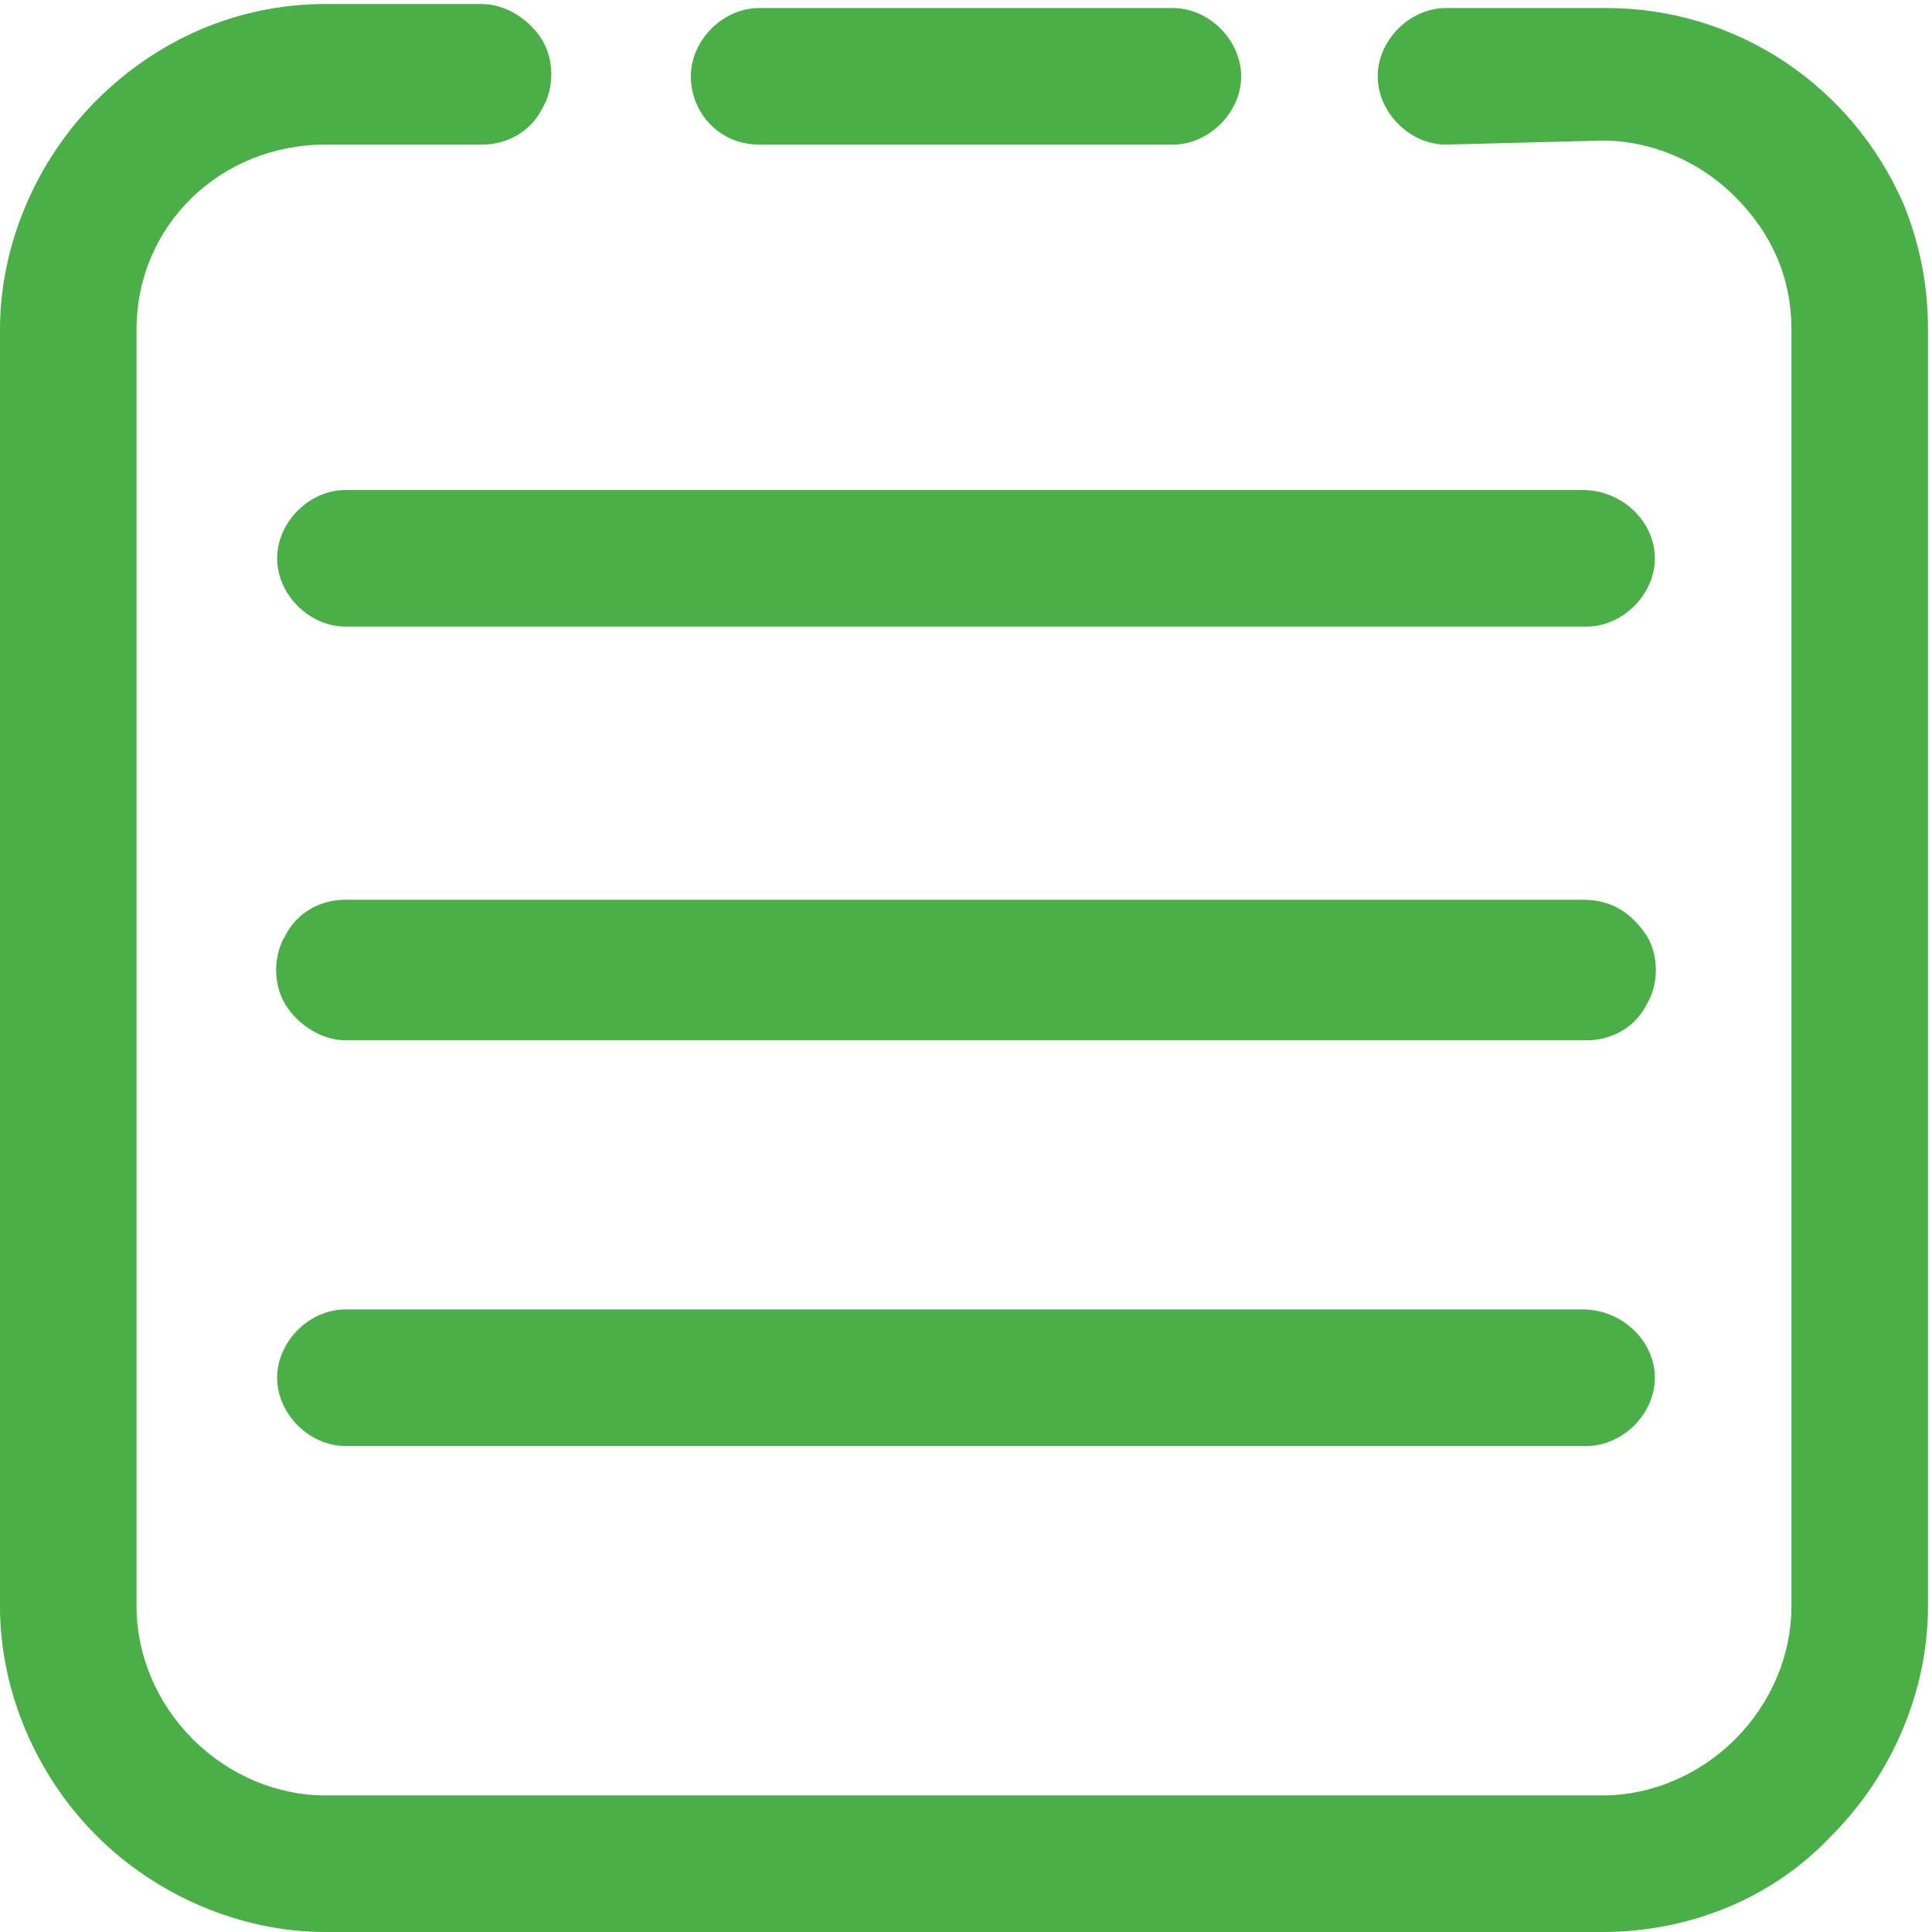
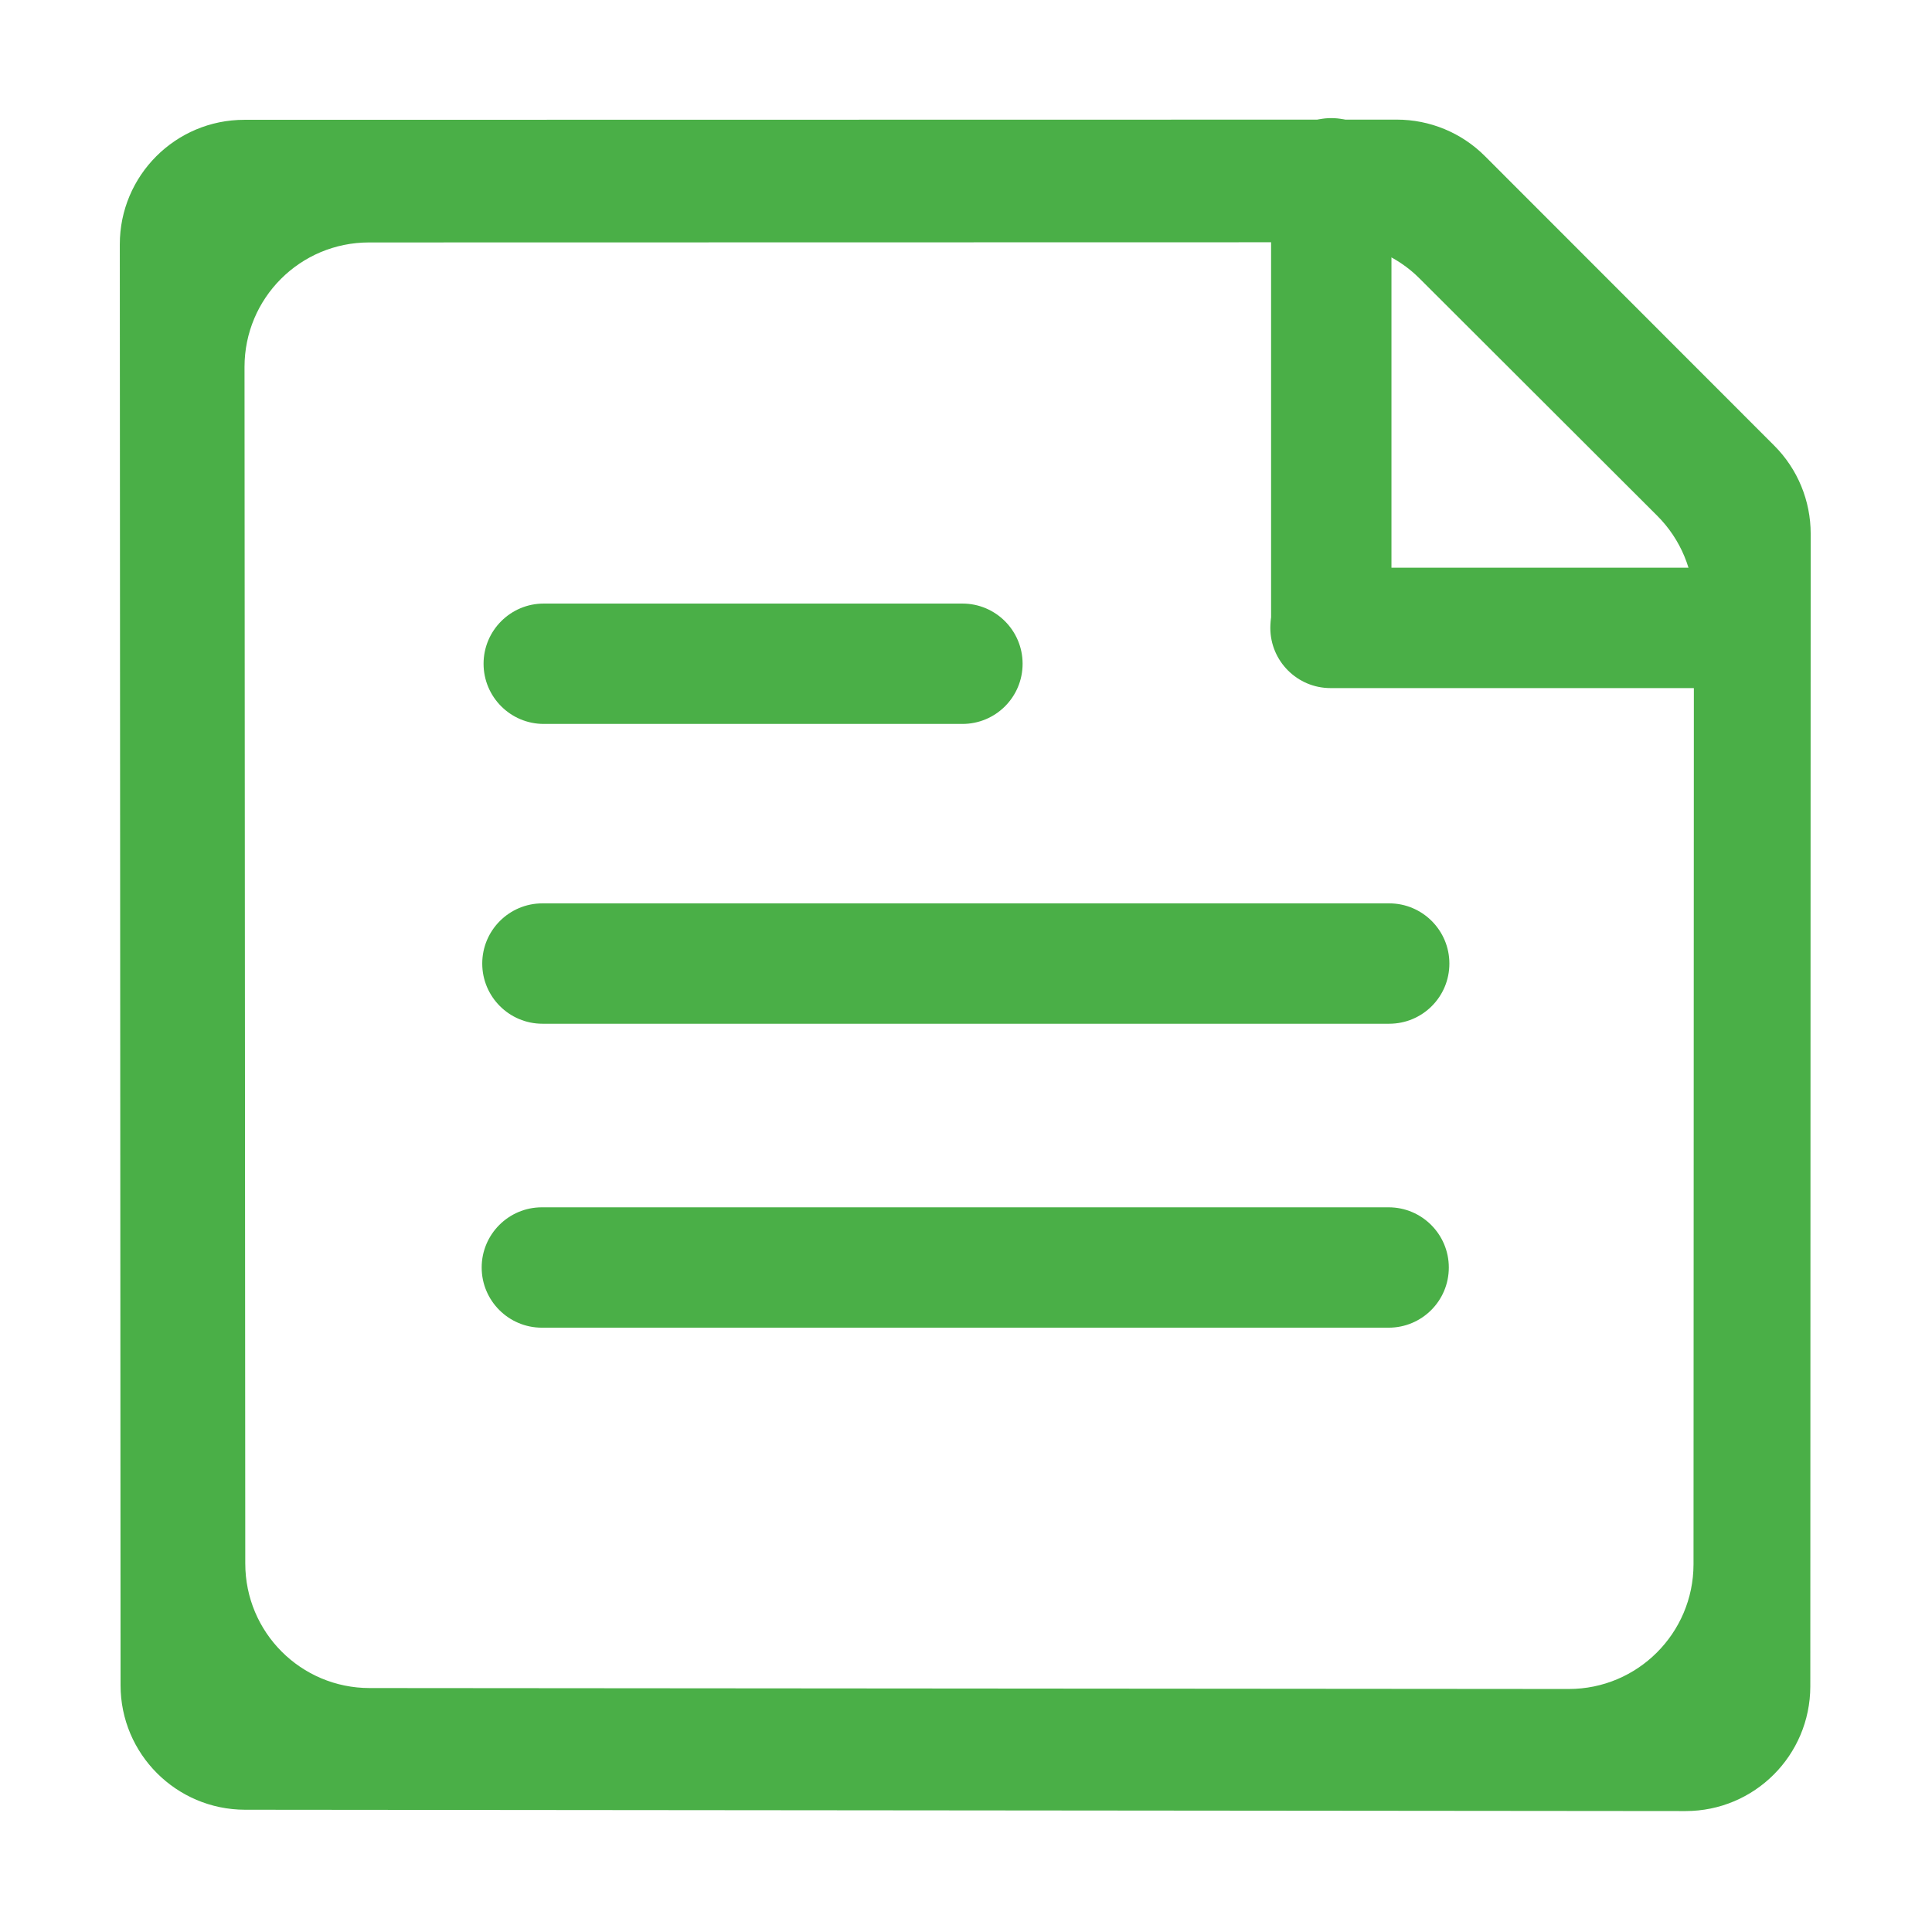
- <svg xmlns="http://www.w3.org/2000/svg" t="1584429826671" class="icon" viewBox="0 0 1024 1024" version="1.1" p-id="8391" width="200" height="200">
+ <svg xmlns="http://www.w3.org/2000/svg" t="1586778953204" class="icon" viewBox="0 0 1024 1024" version="1.1" p-id="34592" width="200" height="200">
  <defs>
    <style type="text/css" />
  </defs>
-   <path d="M838.786 259.726H183.085c-19.16 0-36.191 17.031-36.191 36.191 0 19.16 17.031 36.191 36.191 36.191h657.83c19.16 0 36.191-17.031 36.191-36.191 0-19.16-17.031-36.191-38.32-36.191z m0 217.148H183.085c-12.773 0-25.547 6.387-31.933 19.16-6.387 10.644-6.387 25.547 0 36.191s19.16 19.16 31.933 19.16h657.83c12.773 0 25.547-6.387 31.933-19.16 6.387-10.644 6.387-25.547 0-36.191-8.516-12.773-19.16-19.16-34.062-19.16z m0 217.148H183.085c-19.16 0-36.191 17.031-36.191 36.191 0 19.16 17.031 36.191 36.191 36.191h657.83c19.16 0 36.191-17.031 36.191-36.191 0-19.16-17.031-36.191-38.32-36.191z m0 0" fill="#4aaf47" p-id="8392" />
-   <path d="M1009.098 108.574C981.422 44.707 919.684 4.258 851.559 4.258h-85.156c-19.16 0-36.191 17.031-36.191 36.191 0 19.16 17.031 36.191 36.191 36.191l83.027-2.129c25.547 0 51.094 10.644 70.254 29.805 19.16 19.16 29.805 42.578 29.805 70.254V851.559c0 25.547-10.644 51.094-29.805 70.254-19.16 19.16-44.707 29.805-70.254 29.805H172.441c-25.547 0-51.094-10.644-70.254-29.805-19.16-19.16-29.805-44.707-29.805-70.254V174.57c0-55.351 44.707-97.929 100.058-97.929H255.468c12.773 0 25.547-6.387 31.933-19.16 6.387-10.644 6.387-25.547 0-36.191S268.241 2.129 255.468 2.129H172.441C125.605 2.129 83.027 21.289 51.094 53.222S0 129.863 0 174.57V851.559c0 44.707 19.16 89.414 51.094 121.347s76.64 51.094 121.347 51.094h676.99c44.707 0 89.414-17.031 121.347-51.094 31.933-31.933 51.094-76.64 51.094-121.347V174.57c0-23.418-4.258-44.707-12.773-65.996z m0 0" fill="#4aaf47" p-id="8393" />
-   <path d="M402.362 76.64h219.277c19.16 0 36.191-17.031 36.191-36.191 0-19.16-17.031-36.191-36.191-36.191H402.362c-19.16 0-36.191 17.031-36.191 36.191 0 19.16 14.902 36.191 36.191 36.191z m0 0" fill="#4aaf47" p-id="8394" />
+   <path d="M740.3 63.4l-610.8 0.1c-36.5 0-66 29.6-66 66l0.4 763.7c0 36.4 29.5 65.9 65.9 66l763.6 0.7c36.5 0 66-29.5 66.1-66l0.2-611c0-17.5-6.9-34.3-19.3-46.7L787 82.7c-12.4-12.4-29.2-19.3-46.7-19.3z m91.2 831.8l-635.6-0.5c-36.4 0-65.9-29.5-65.9-66l-0.4-634.2c0-36.5 29.5-66 66-66l510.3-0.1c17.5 0 34.3 6.9 46.6 19.3l125.9 125.7c12.4 12.4 19.4 29.2 19.4 46.7l-0.2 509.1c-0.1 36.5-29.7 66-66.1 66z" fill="#4AAF47" p-id="34593" />
+   <path d="M510.1 383.7H288.2c-17.6 0-31.9-14.3-31.9-31.9 0-17.6 14.3-31.9 31.9-31.9h221.9c17.6 0 31.9 14.3 31.9 31.9 0 17.7-14.3 31.9-31.9 31.9zM736.3 542.6H287.5c-17.6 0-31.9-14.3-31.9-31.9 0-17.6 14.3-31.9 31.9-31.9h448.8c17.6 0 31.9 14.3 31.9 31.9 0 17.7-14.3 31.9-31.9 31.9zM736 703.7H287.2c-17.6 0-31.9-14.3-31.9-31.9 0-17.6 14.3-31.9 31.9-31.9H736c17.6 0 31.9 14.3 31.9 31.9 0 17.7-14.3 31.9-31.9 31.9zM737.5 94.5v237.7c0 17.6-14.3 31.9-31.9 31.9-17.6 0-31.9-14.3-31.9-31.9V94.5c0-17.6 14.3-31.9 31.9-31.9 17.6 0 31.9 14.2 31.9 31.9z" fill="#4AAF47" p-id="34594" />
+   <path d="M927 364.7H705.2c-17.6 0-31.9-14.3-31.9-31.9 0-17.6 14.3-31.9 31.9-31.9H927c17.6 0 31.9 14.3 31.9 31.9 0 17.7-14.3 31.9-31.9 31.9z" fill="#4AAF47" p-id="34595" />
</svg>
